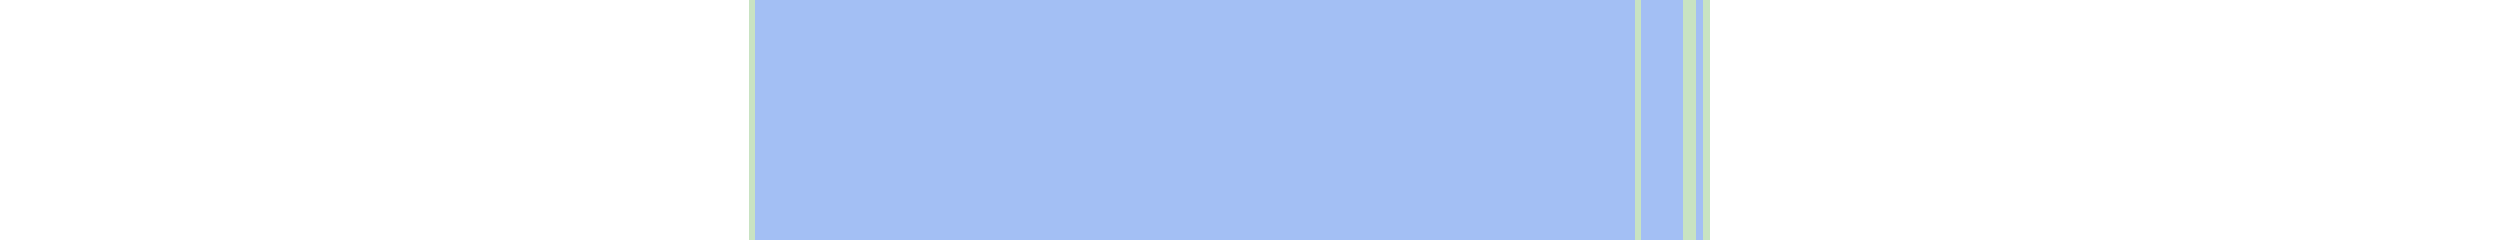
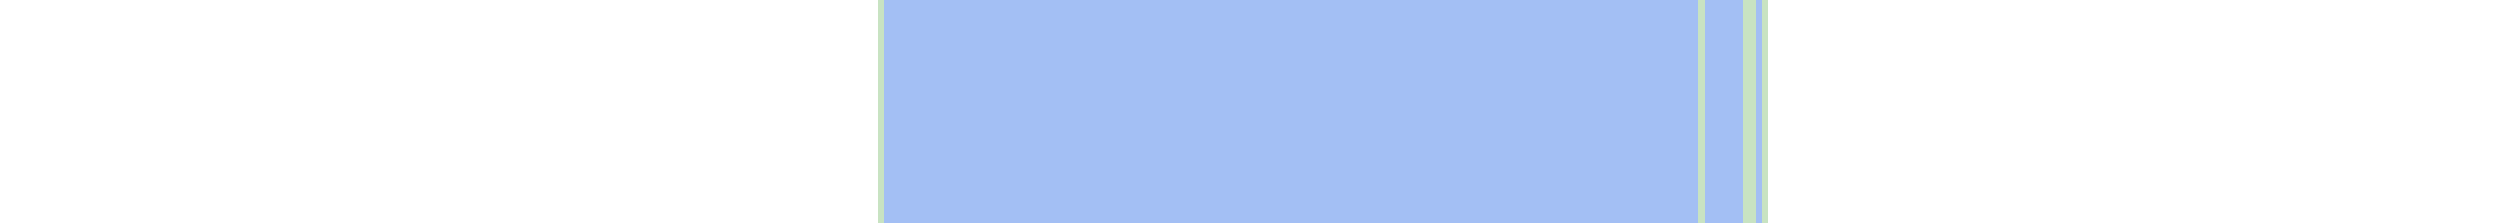
- <svg xmlns="http://www.w3.org/2000/svg" viewBox="0 0 364 35" shape-rendering="crispEdges">
-   <rect y="0" x="109" width="140" height="35" fill="#a3bff4" />
-   <rect y="0" x="109" width="1" height="35" fill="#c8e3c2" />
-   <rect y="0" x="238" width="1" height="35" fill="#c8e3c2" />
-   <rect y="0" x="245" width="1" height="35" fill="#c8e3c2" />
-   <rect y="0" x="246" width="1" height="35" fill="#c8e3c2" />
-   <rect y="0" x="248" width="1" height="35" fill="#c8e3c2" />
+ <svg xmlns="http://www.w3.org/2000/svg" viewBox="0 0 393 35" shape-rendering="crispEdges">
+   <rect y="0" x="138" width="140" height="35" fill="#a3bff4" />
+   <rect y="0" x="138" width="1" height="35" fill="#c8e3c2" />
+   <rect y="0" x="267" width="1" height="35" fill="#c8e3c2" />
+   <rect y="0" x="274" width="1" height="35" fill="#c8e3c2" />
+   <rect y="0" x="275" width="1" height="35" fill="#c8e3c2" />
+   <rect y="0" x="277" width="1" height="35" fill="#c8e3c2" />
</svg>
